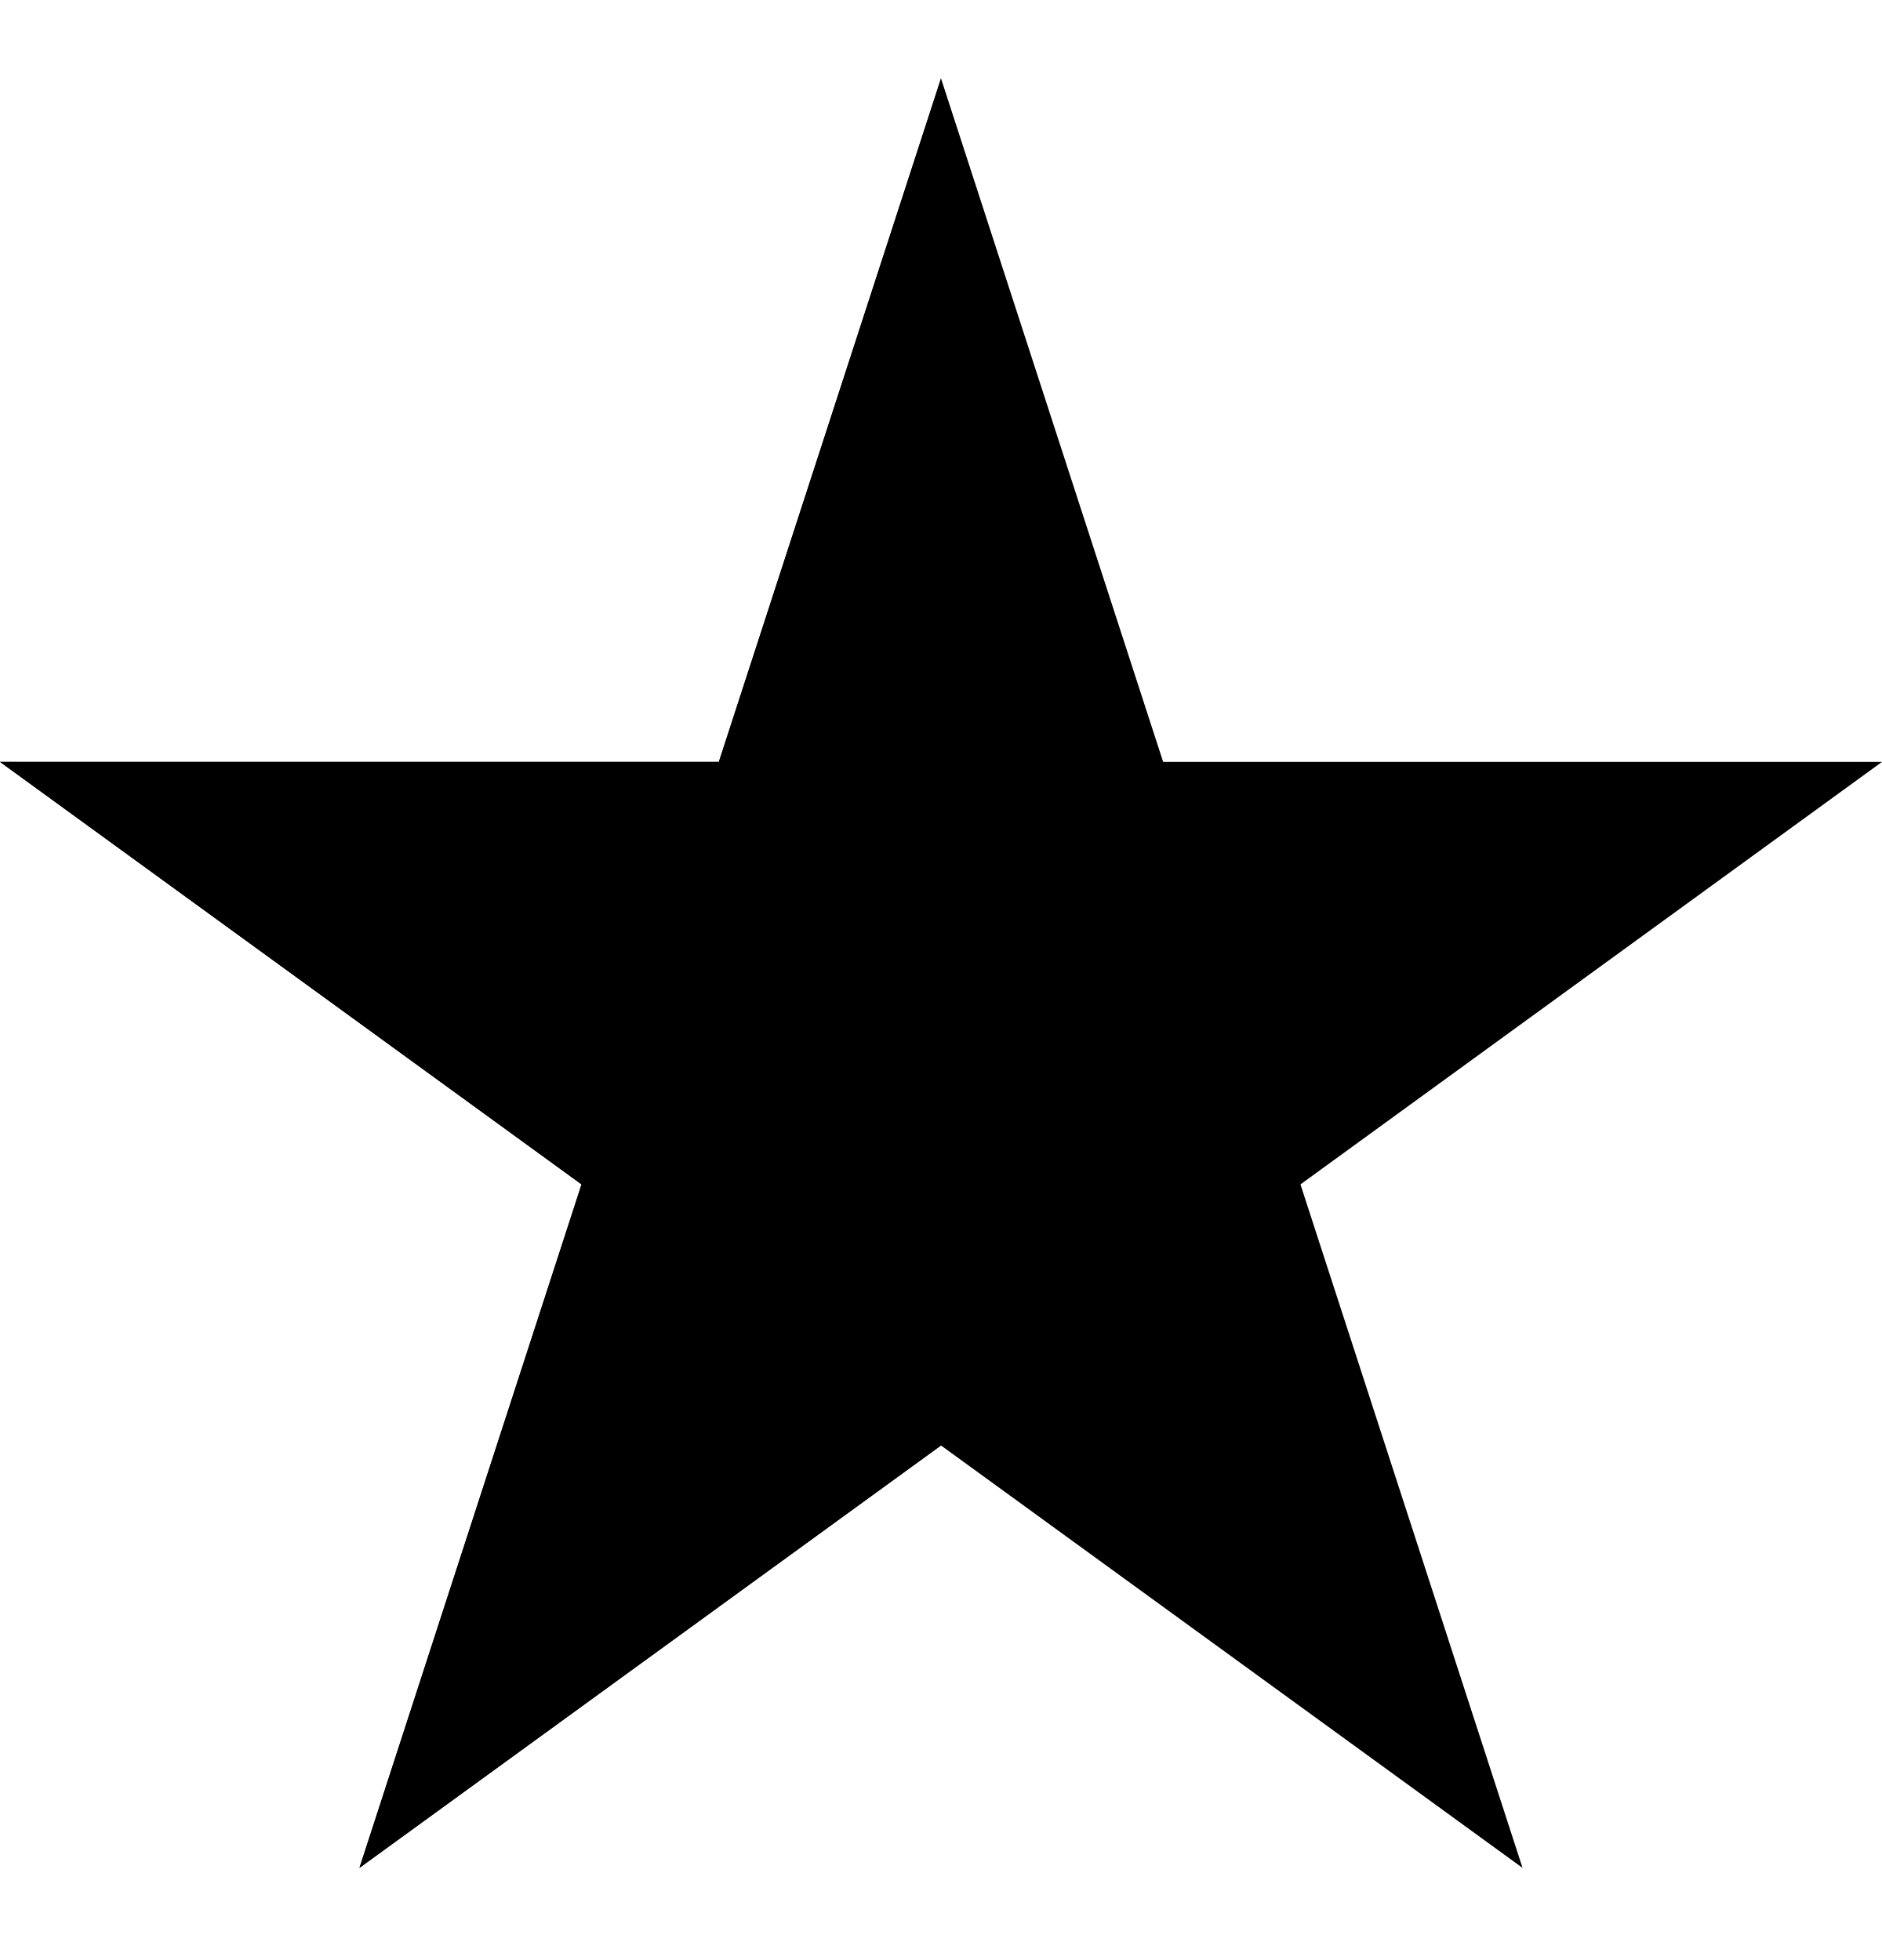
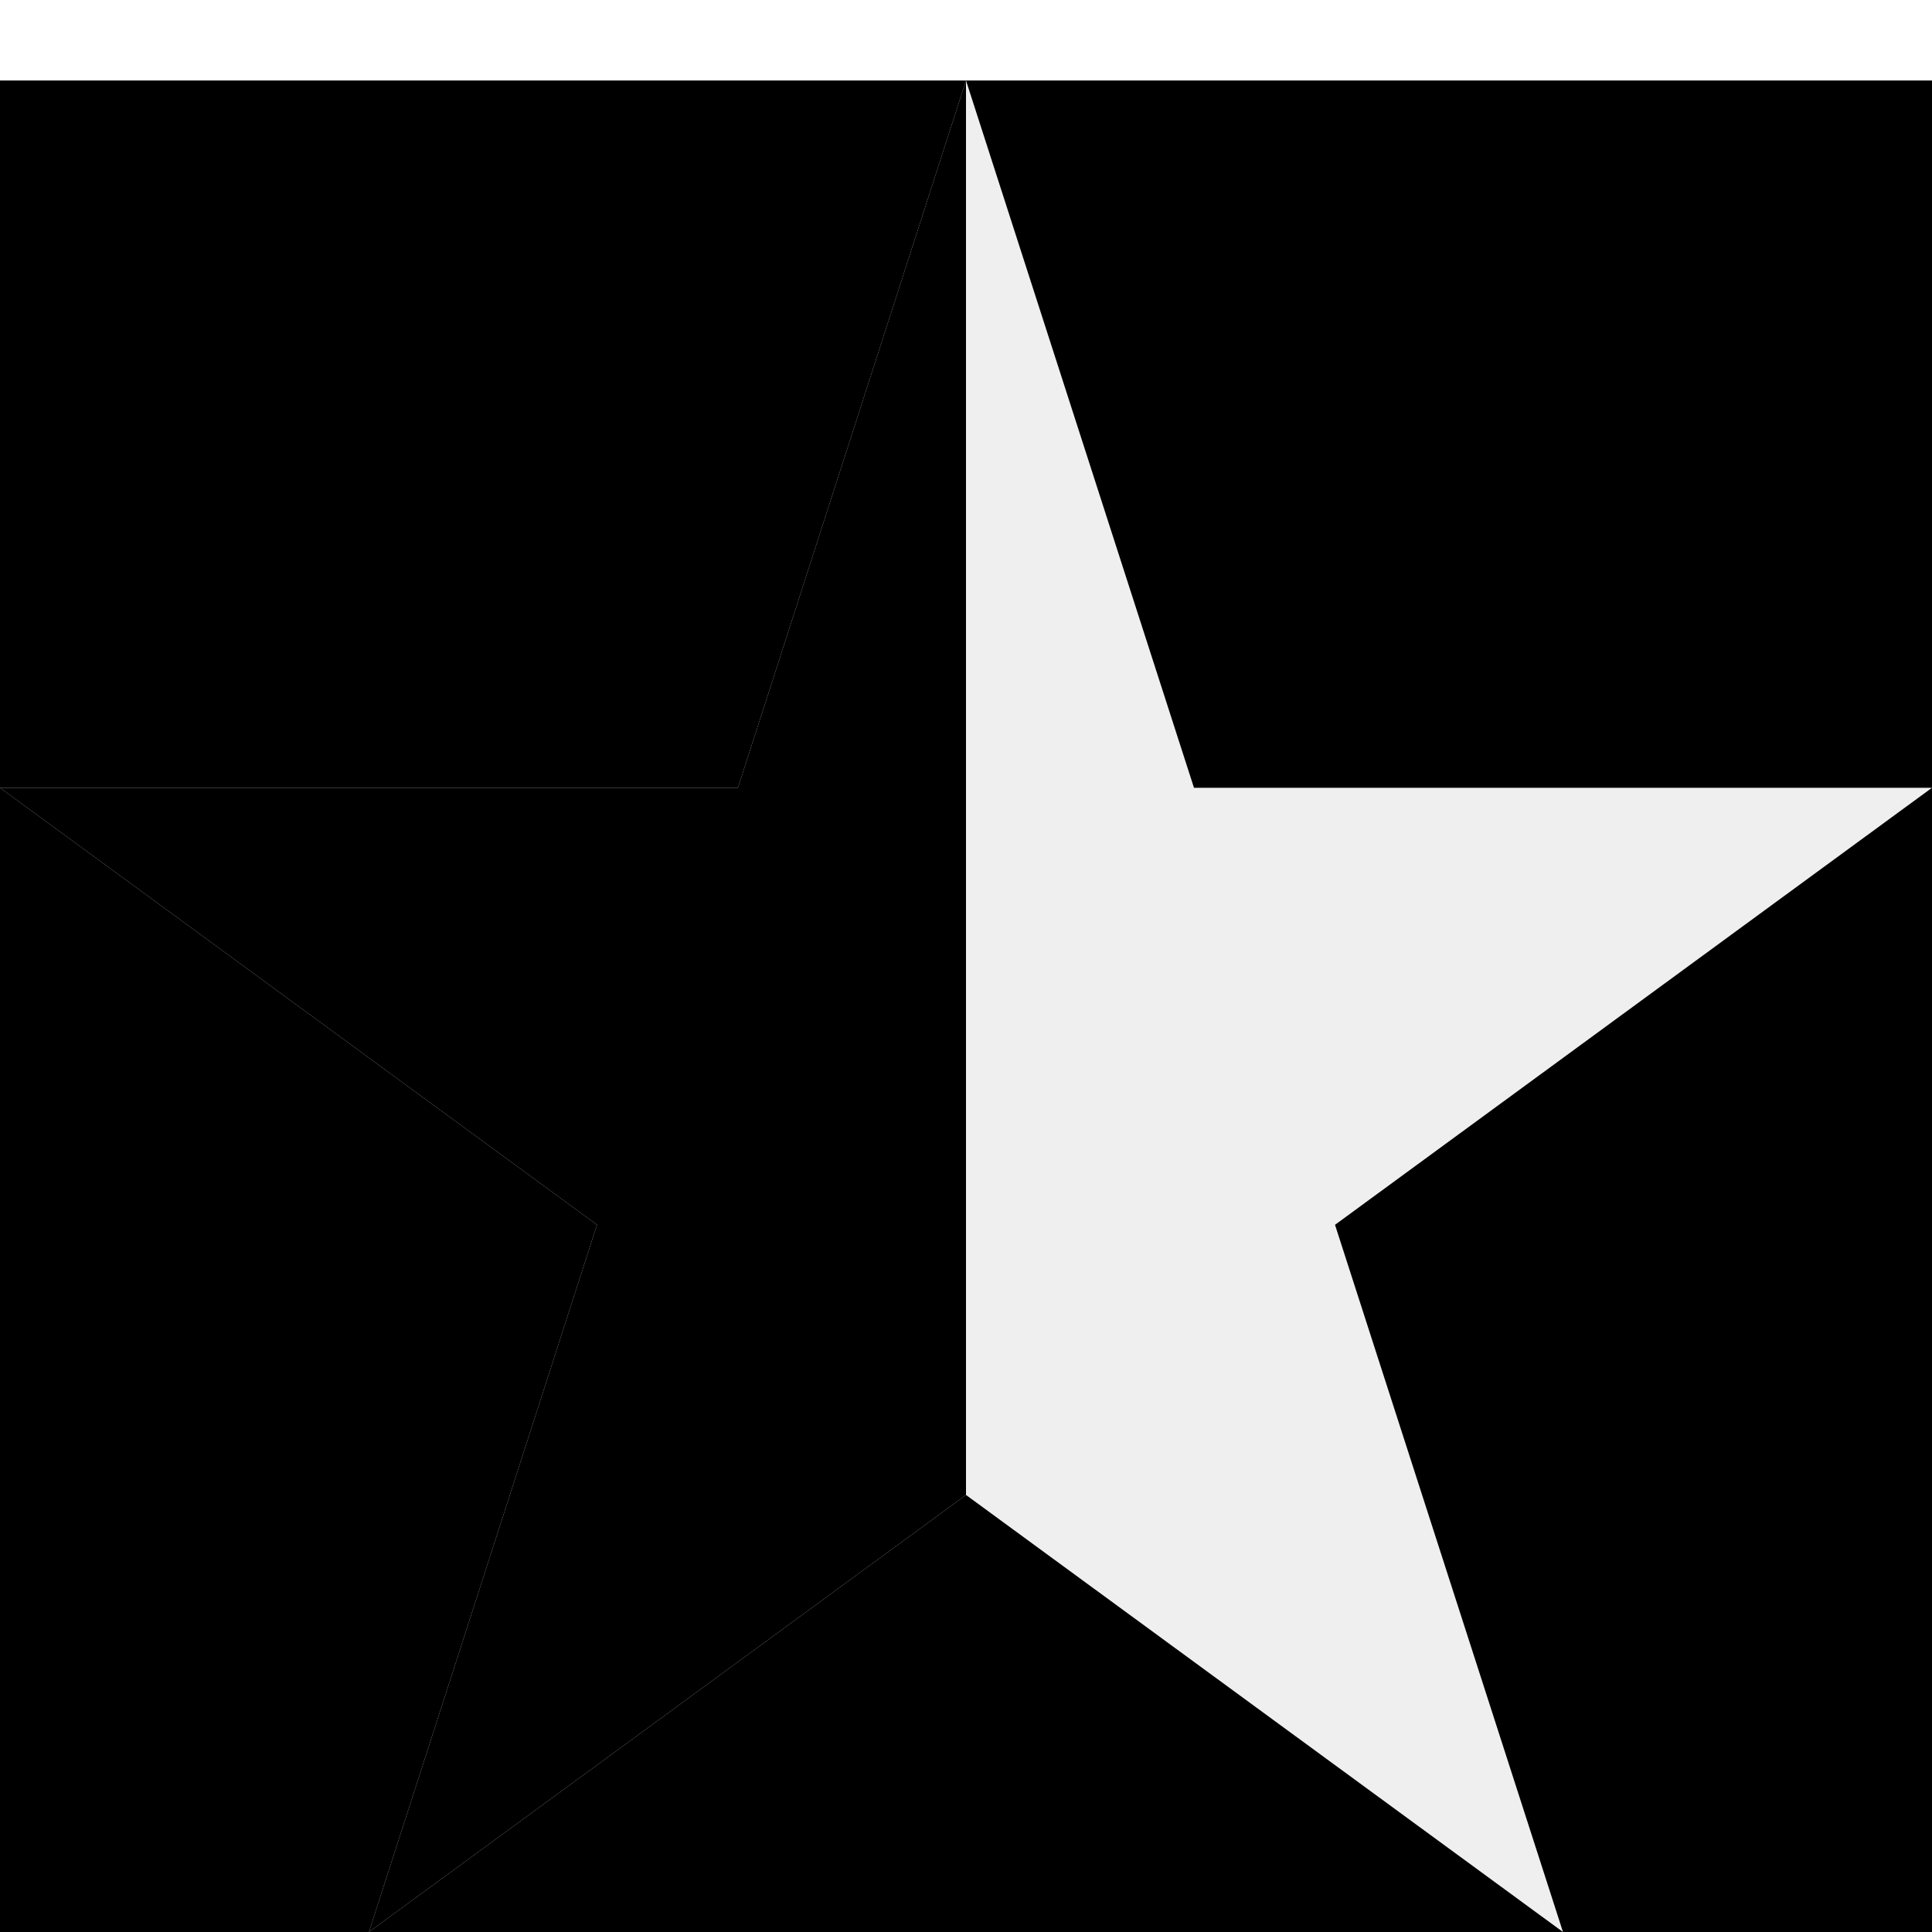
- <svg xmlns="http://www.w3.org/2000/svg" width="24px" height="25px" viewBox="0 0 24 25" version="1.1">
-   <defs />
-   <g id="Page-1" stroke-width="1" fill-rule="evenodd">
+ <svg xmlns="http://www.w3.org/2000/svg" version="1.1" id="Layer_1" x="0px" y="0px" width="24px" height="24px" viewBox="0 0 24 24" enable-background="new 0 0 24 24" xml:space="preserve">
+   <rect y="1" width="24" height="24" />
+   <g id="Page-1">
    <g id="half-star">
-       <path d="M12,1 L14.833,9.718 L24,9.718 L16.584,15.107 L19.416,23.825 L12,18.437 L4.584,23.825 L7.416,15.107 L0,9.718 L9.167,9.718 L12,1 Z" id="Shape-Copy-4" />
-       <path d="M12,1 L12,18.437 L4.584,23.825 L7.416,15.107 L0,9.718 L9.167,9.718 L12,1 Z" id="Shape-Copy-3" fill="currentColor" />
+       <path id="Shape-Copy-4" fill="#EFEFEF" d="M12,1l2.832,8.786H24l-7.416,5.429L19.416,24L12,18.571     L4.583,24l2.833-8.785L0,9.786h9.167L12,1z" />
+       <path id="Shape-Copy-3" fill="currentColor" d="M12,1v17.571L4.583,24l2.833-8.785L0,9.786h9.167L12,1z" />
    </g>
  </g>
</svg>
